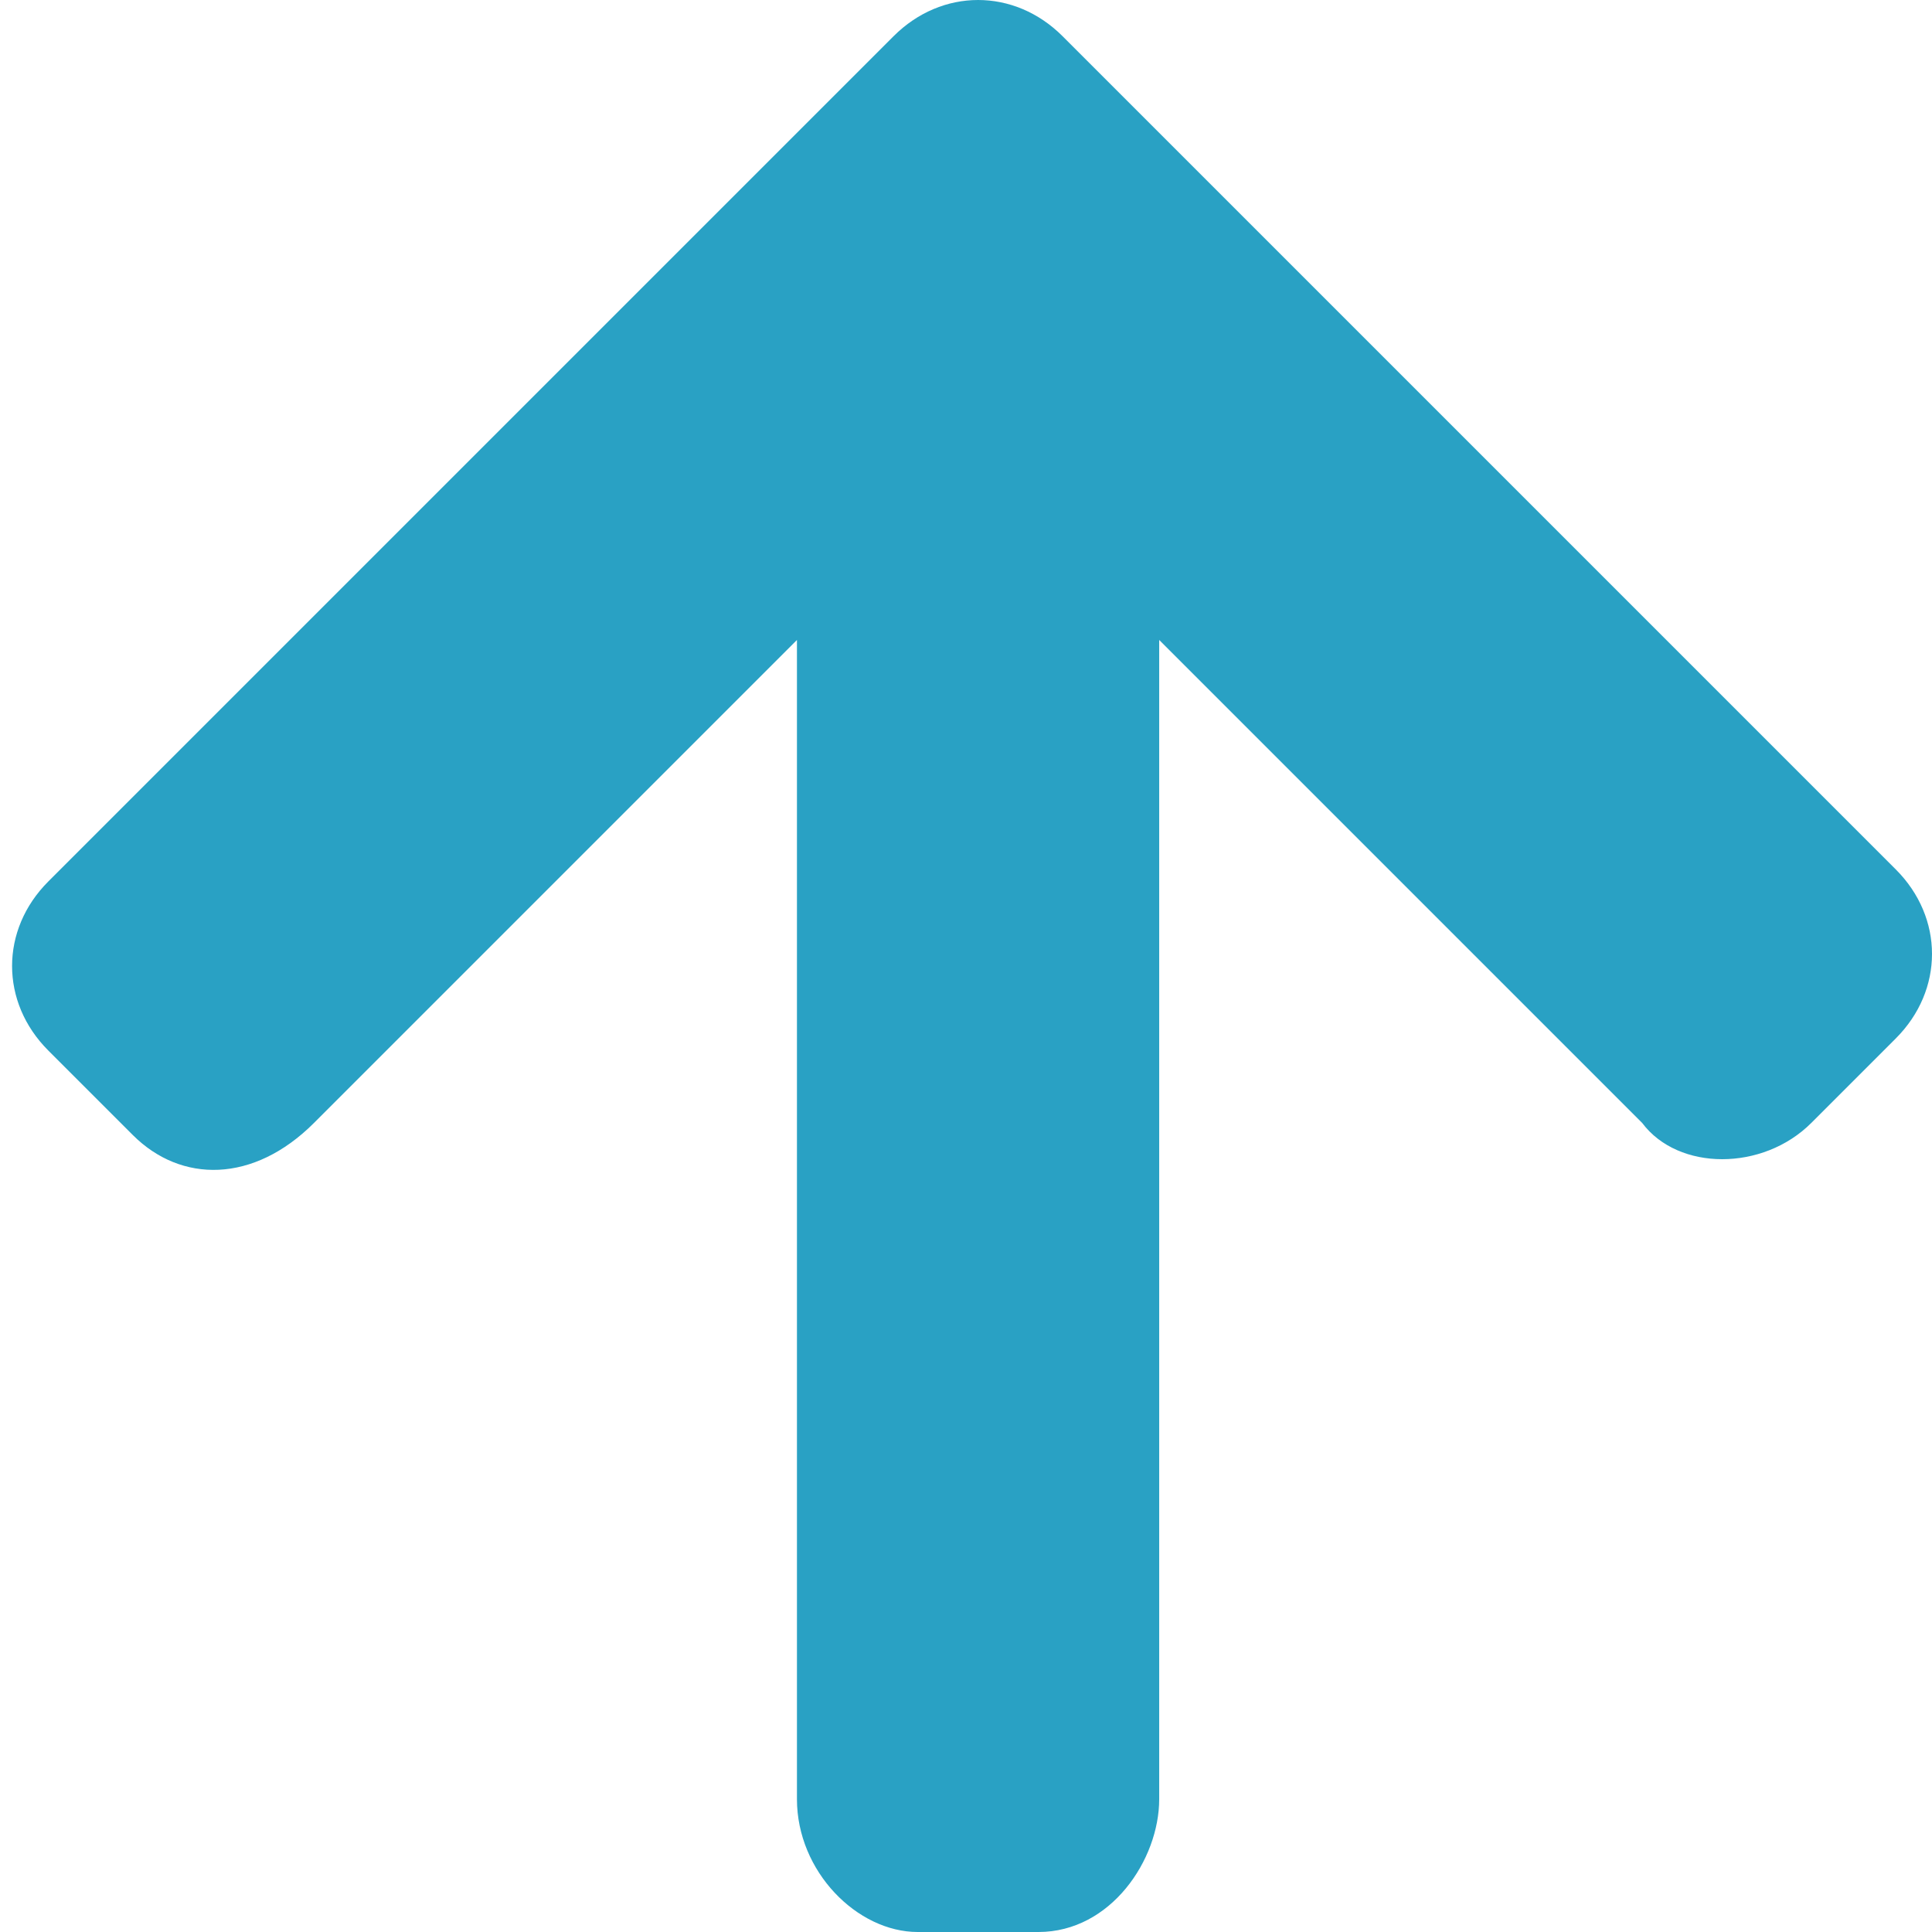
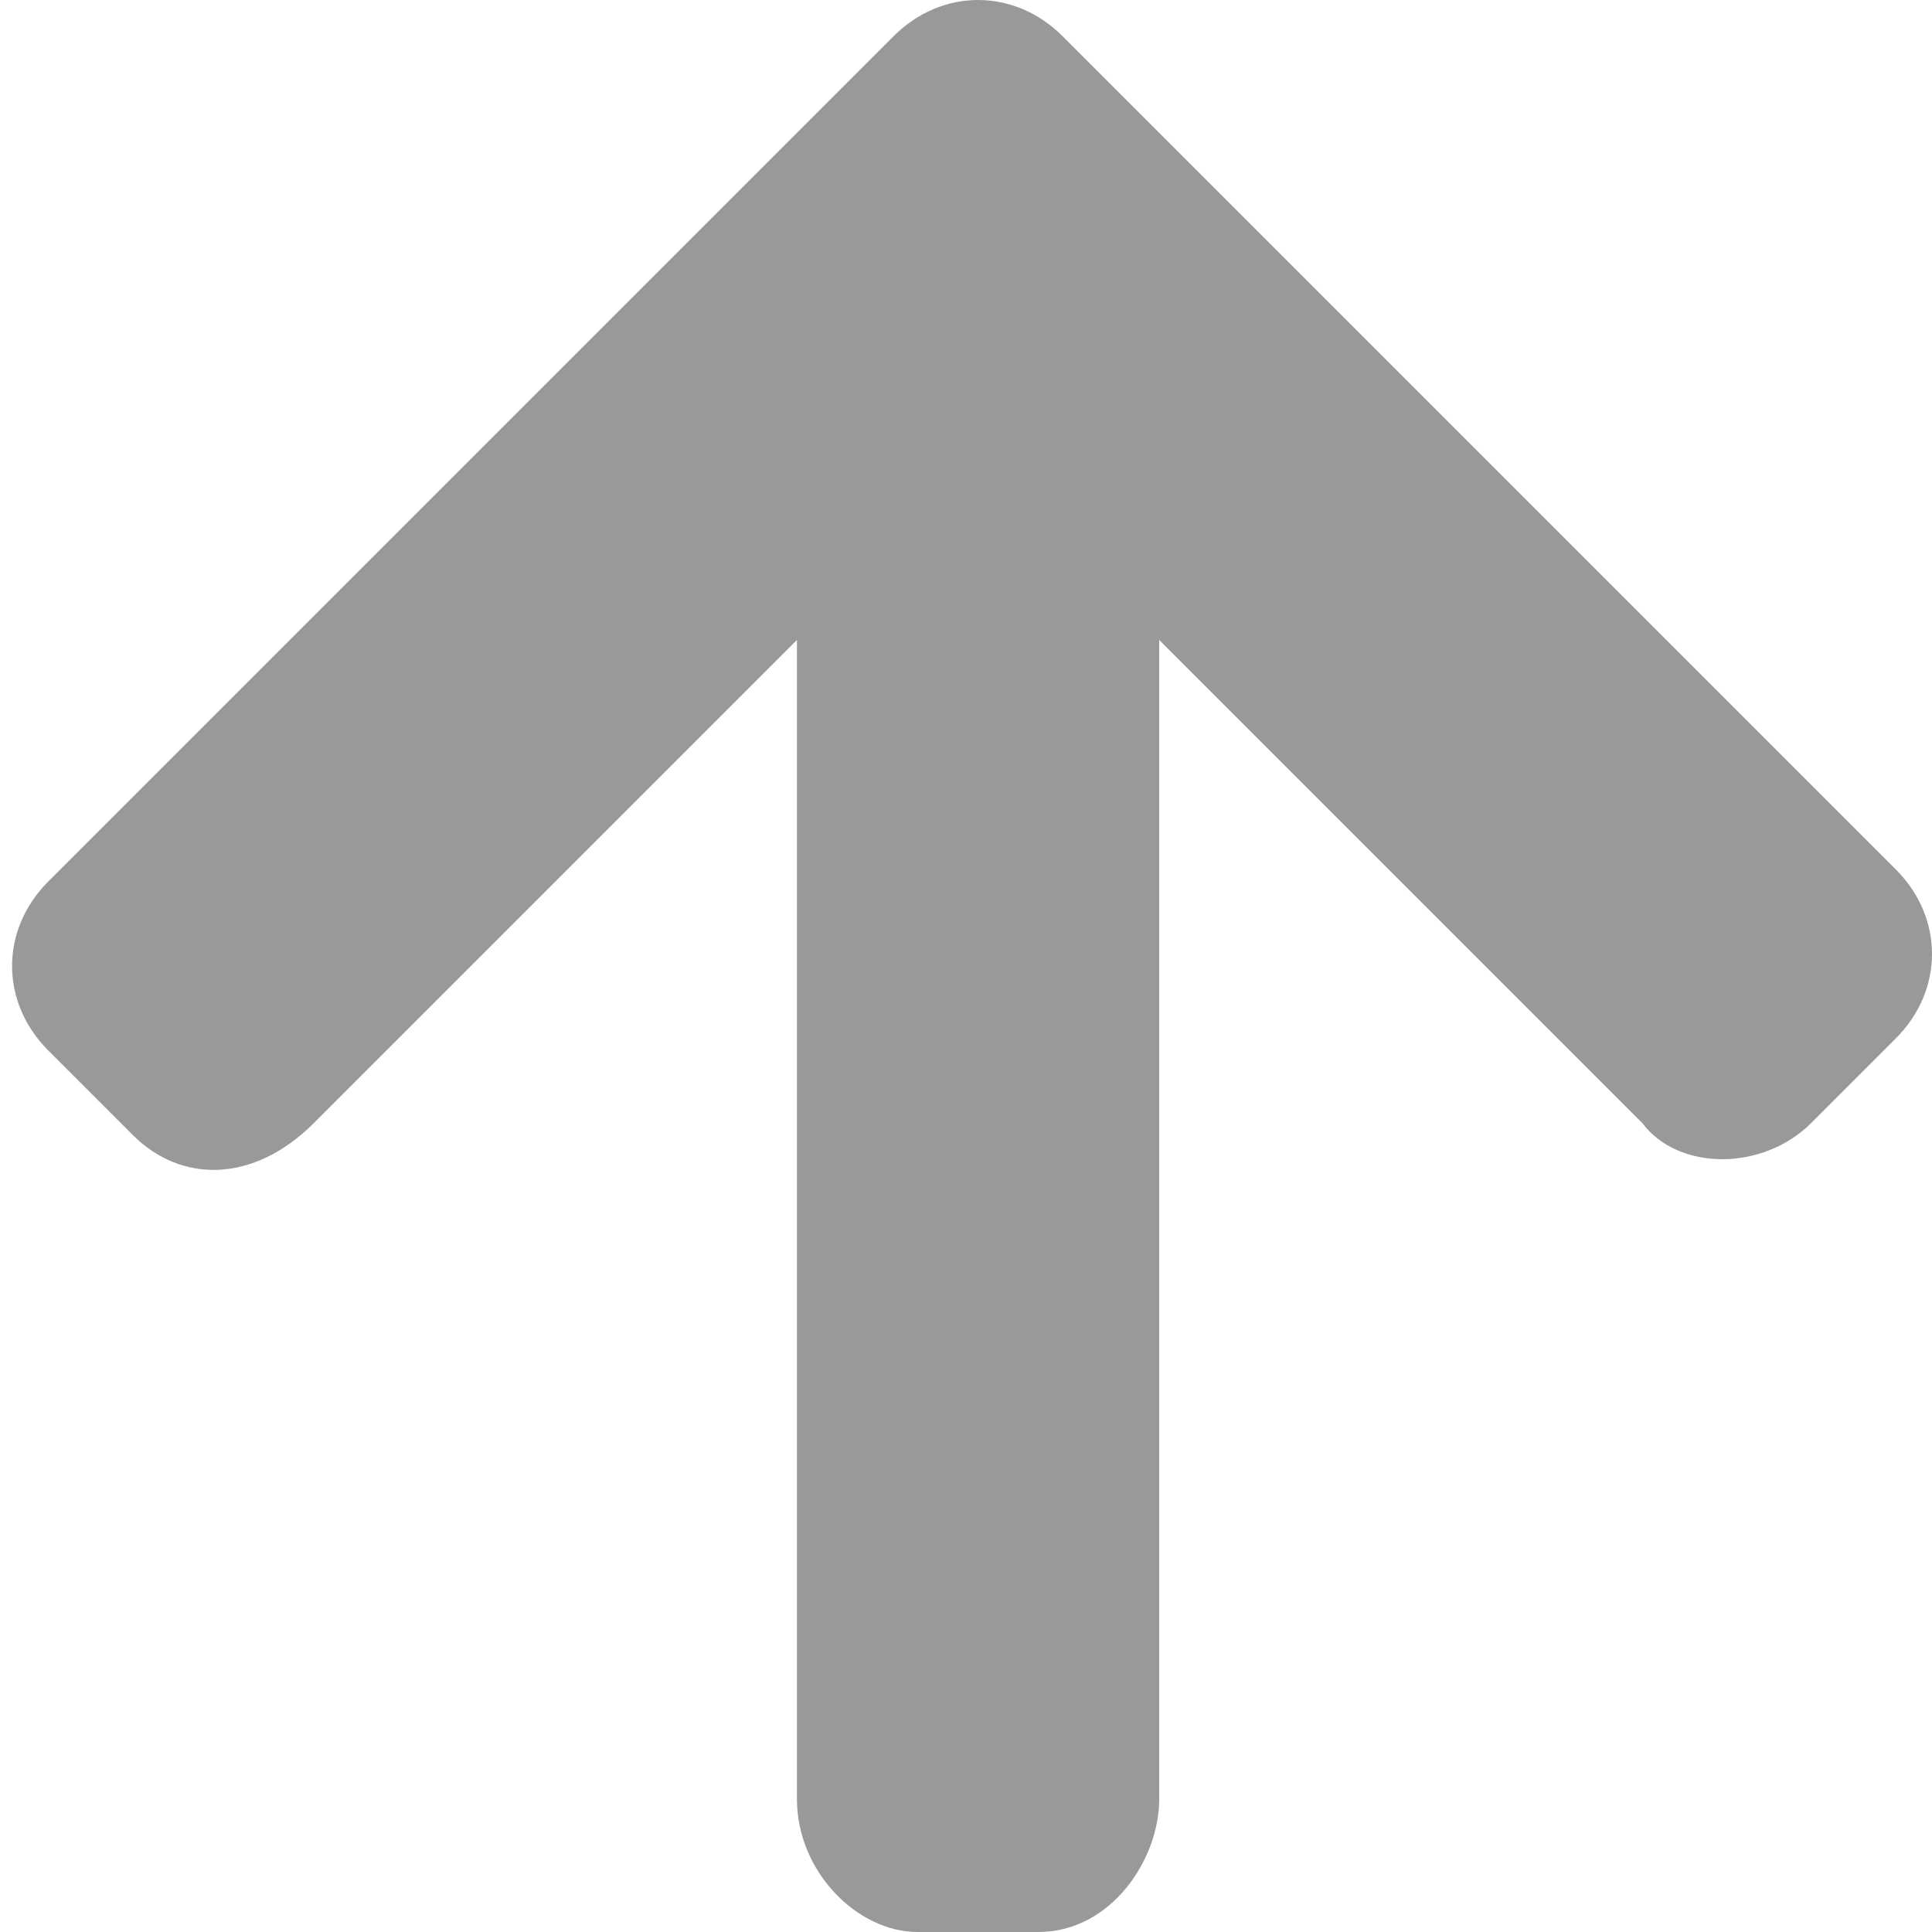
- <svg xmlns="http://www.w3.org/2000/svg" version="1.1" x="0px" y="0px" width="16px" height="16px" viewBox="-0.1 0 16 16" style="overflow:visible;enable-background:new -0.1 0 16 16;" xml:space="preserve" preserveAspectRatio="xMinYMid meet">
-   <defs>
- </defs>
-   <path style="fill:#29a1c4;" d="M15.6,8.6l-0.7,0.7c-0.4,0.4-1.1,0.4-1.4,0l-4-4v9.6c0,0.5-0.4,1.1-1,1.1h-1c-0.5,0-1-0.5-1-1.1V5.3  l-4,4C2,9.8,1.4,9.8,1,9.4L0.3,8.7c-0.4-0.4-0.4-1,0-1.4l7-7c0.4-0.4,1-0.4,1.4,0L9.4,1c0,0,0,0,0,0l6.2,6.2C16,7.6,16,8.2,15.6,8.6  z" />
+ <svg xmlns="http://www.w3.org/2000/svg" width="16" height="16" viewBox="-0.1 0 16 16" preserveAspectRatio="xMinYMid meet" overflow="visible" enable-background="new -0.1 0 16 16">
+   <path d="M15.6 8.6l-.7.7c-.4.4-1.1.4-1.4 0l-4-4v9.6c0 .5-.4 1.1-1 1.1h-1c-.5 0-1-.5-1-1.1v-9.6l-4 4c-.5.5-1.1.5-1.5.1l-.7-.7c-.4-.4-.4-1 0-1.4l7-7c.4-.4 1-.4 1.4 0l.7.7 6.2 6.2c.4.4.4 1 0 1.4z" fill="#999" />
</svg>
